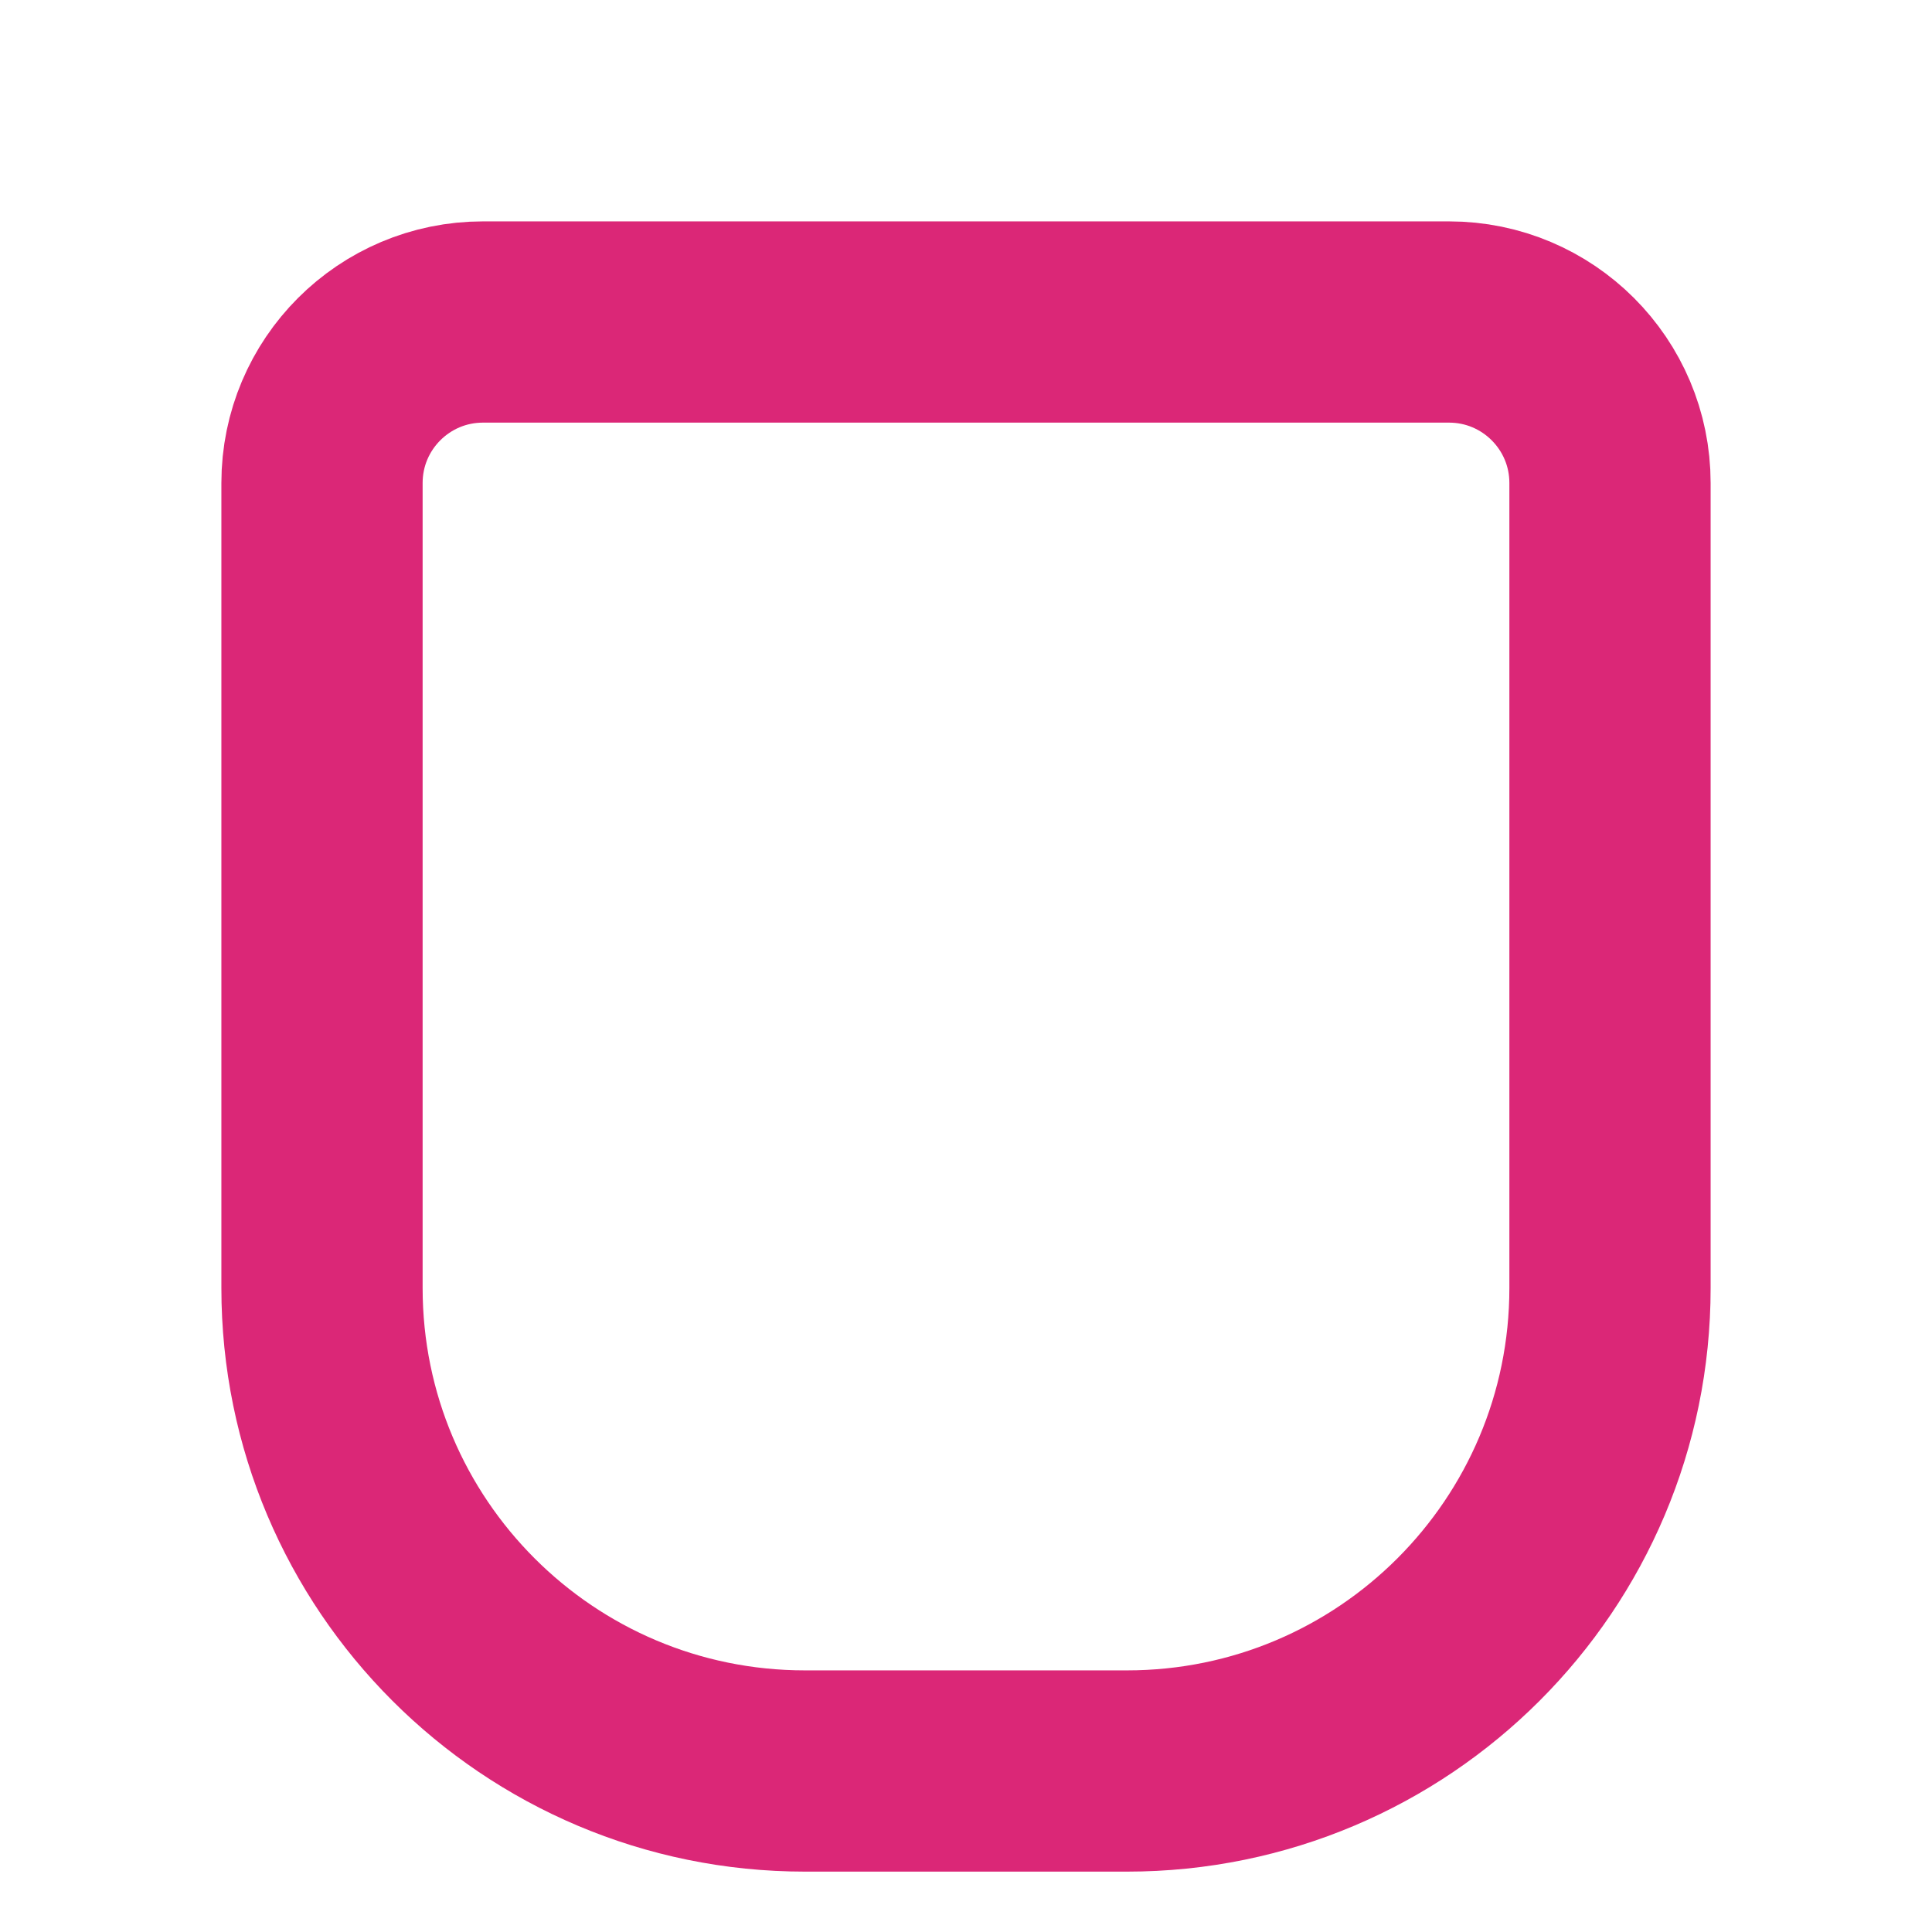
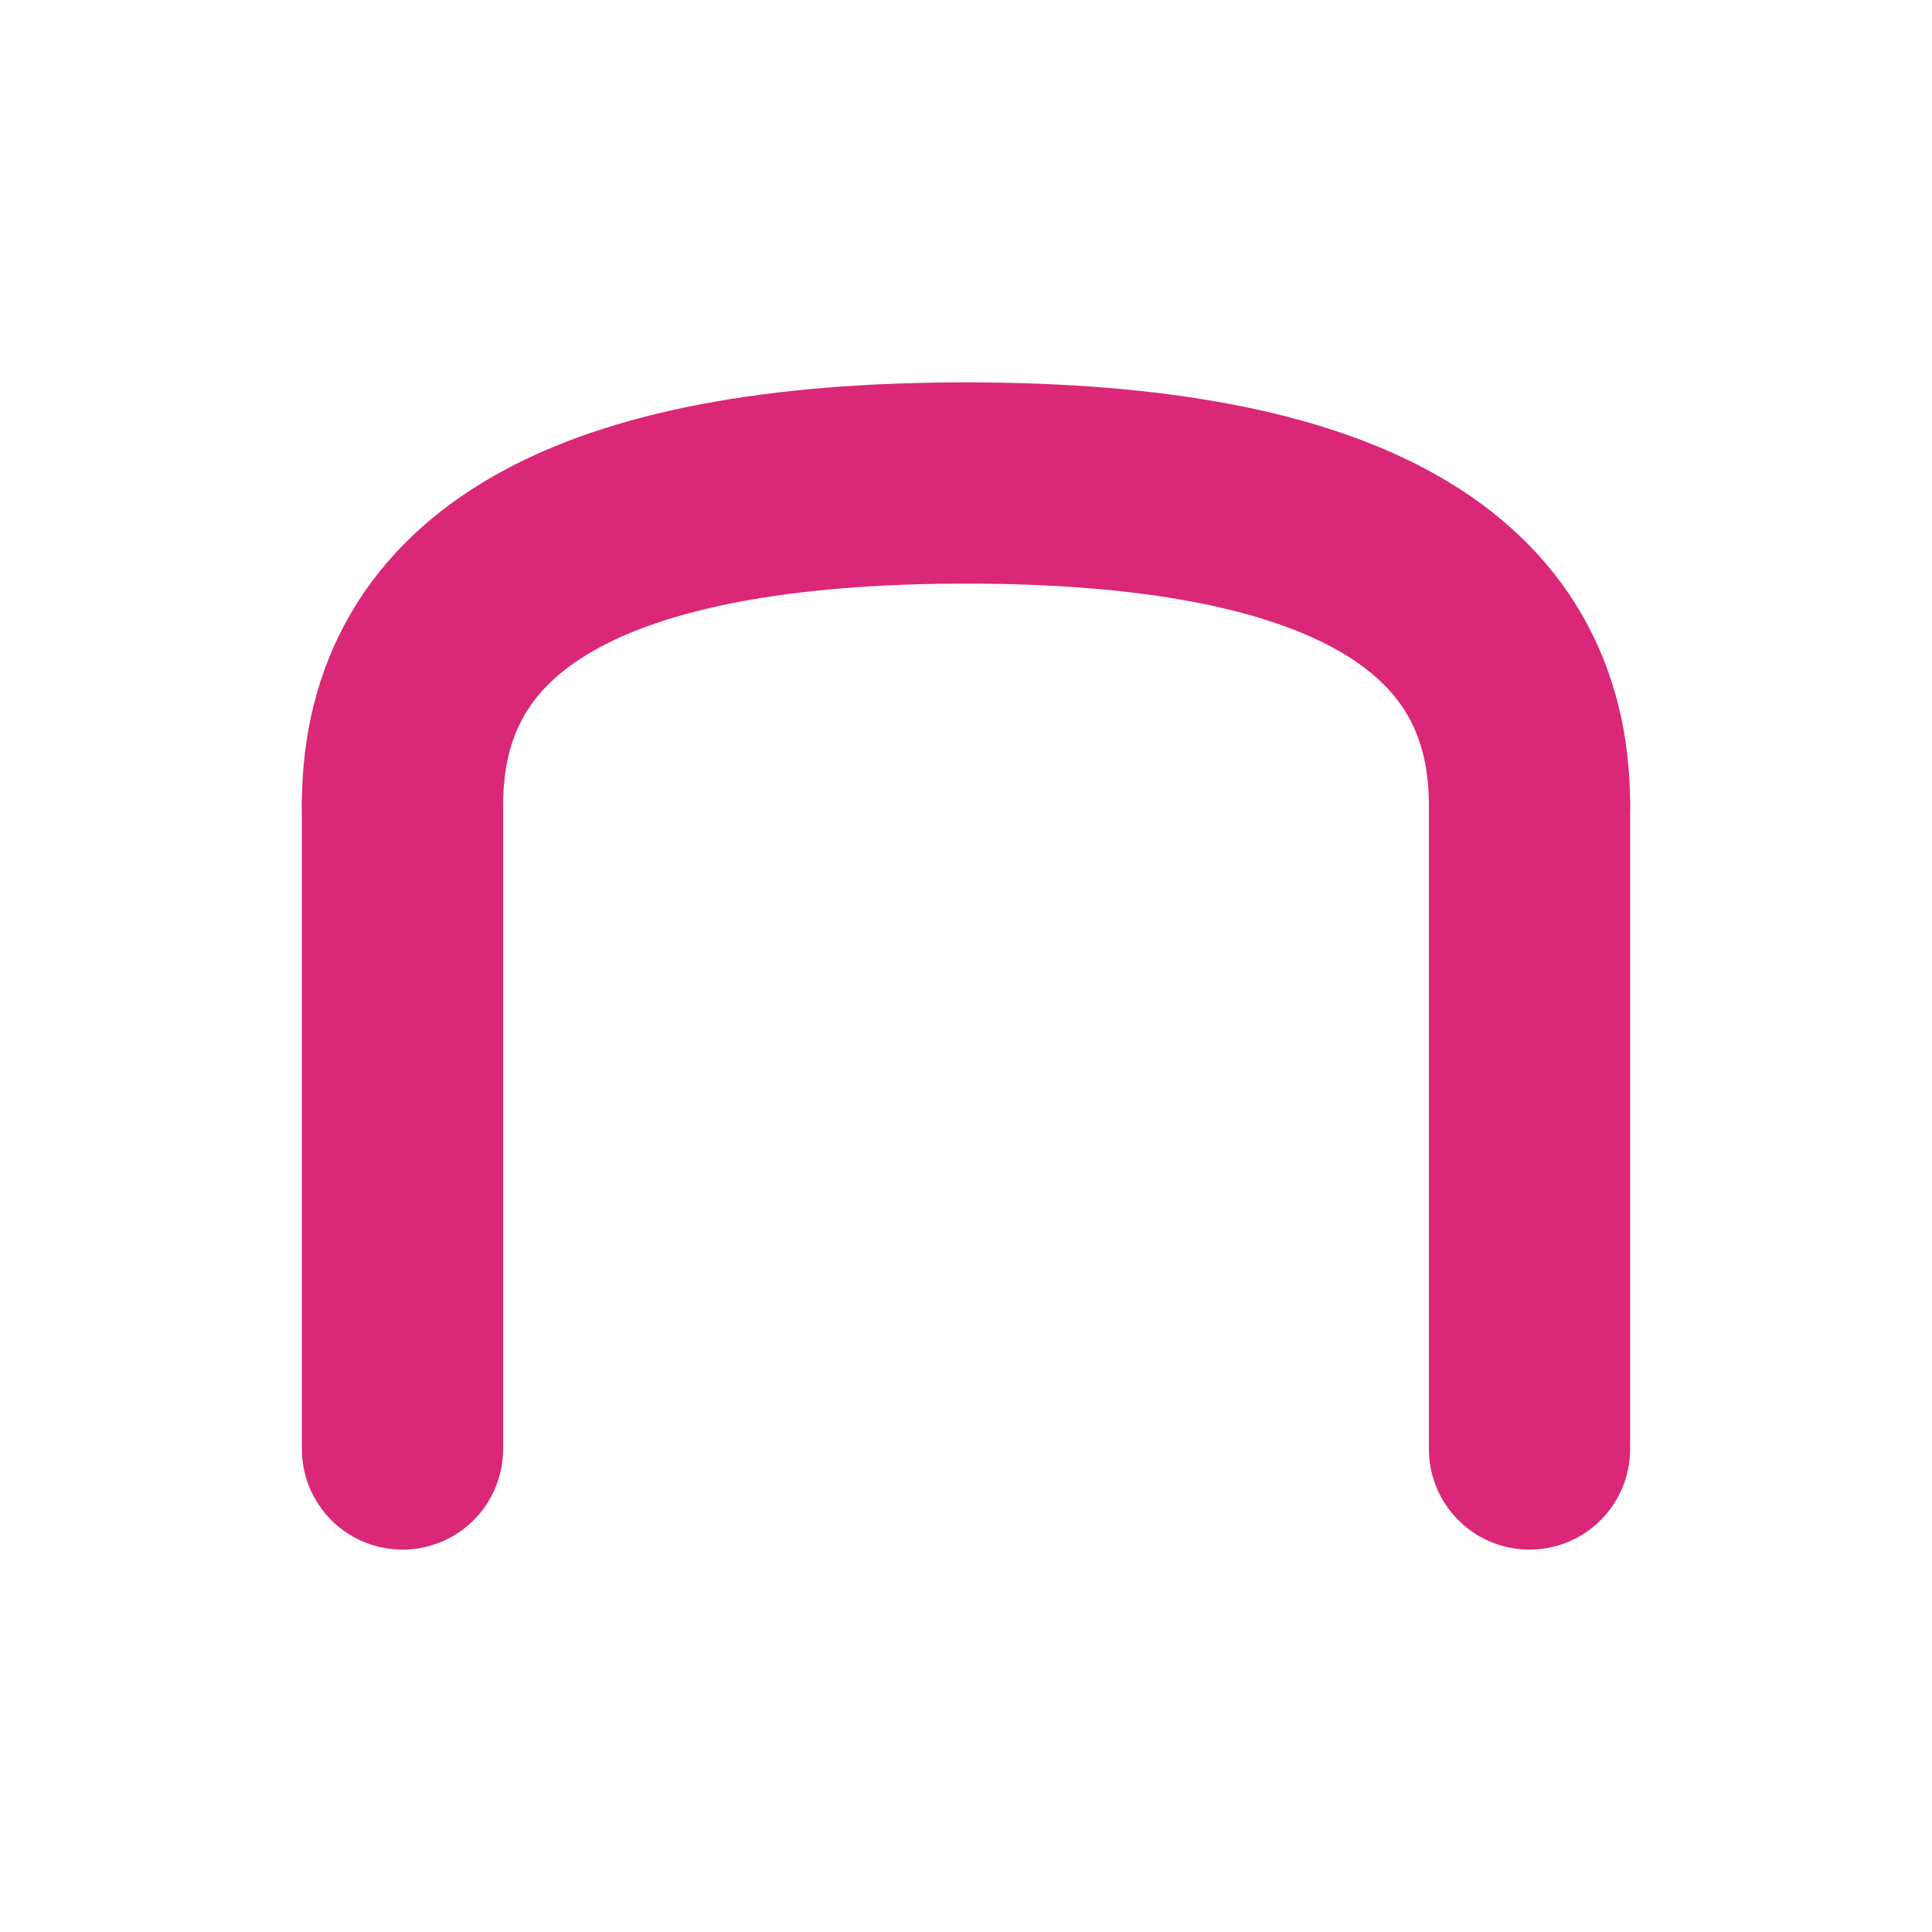
<svg xmlns="http://www.w3.org/2000/svg" viewBox="0 0 24 24" fill="none" stroke-linecap="round" stroke-linejoin="round">
  <style>
-     path { stroke: #db2777; }
+     .staple { stroke: #db2777; }
    @media (prefers-color-scheme: dark) {
-       path { stroke: #f472b6; }
+       .staple { stroke: #f472b6; }
    }
  </style>
-   <path stroke-width="2.5" d="M6 4h12v0a2 2 0 0 1 2 2v10a6 6 0 0 1-6 6h-4a6 6 0 0 1-6-6V6a2 2 0 0 1 2-2z" />
+   <line class="staple" x1="5" y1="18" x2="5" y2="10" stroke-width="2.5" />
+   <line class="staple" x1="19" y1="18" x2="19" y2="10" stroke-width="2.5" />
+   <path class="staple" d="M5 10 Q5 6 12 6 Q19 6 19 10" stroke-width="2.5" fill="none" />
</svg>
